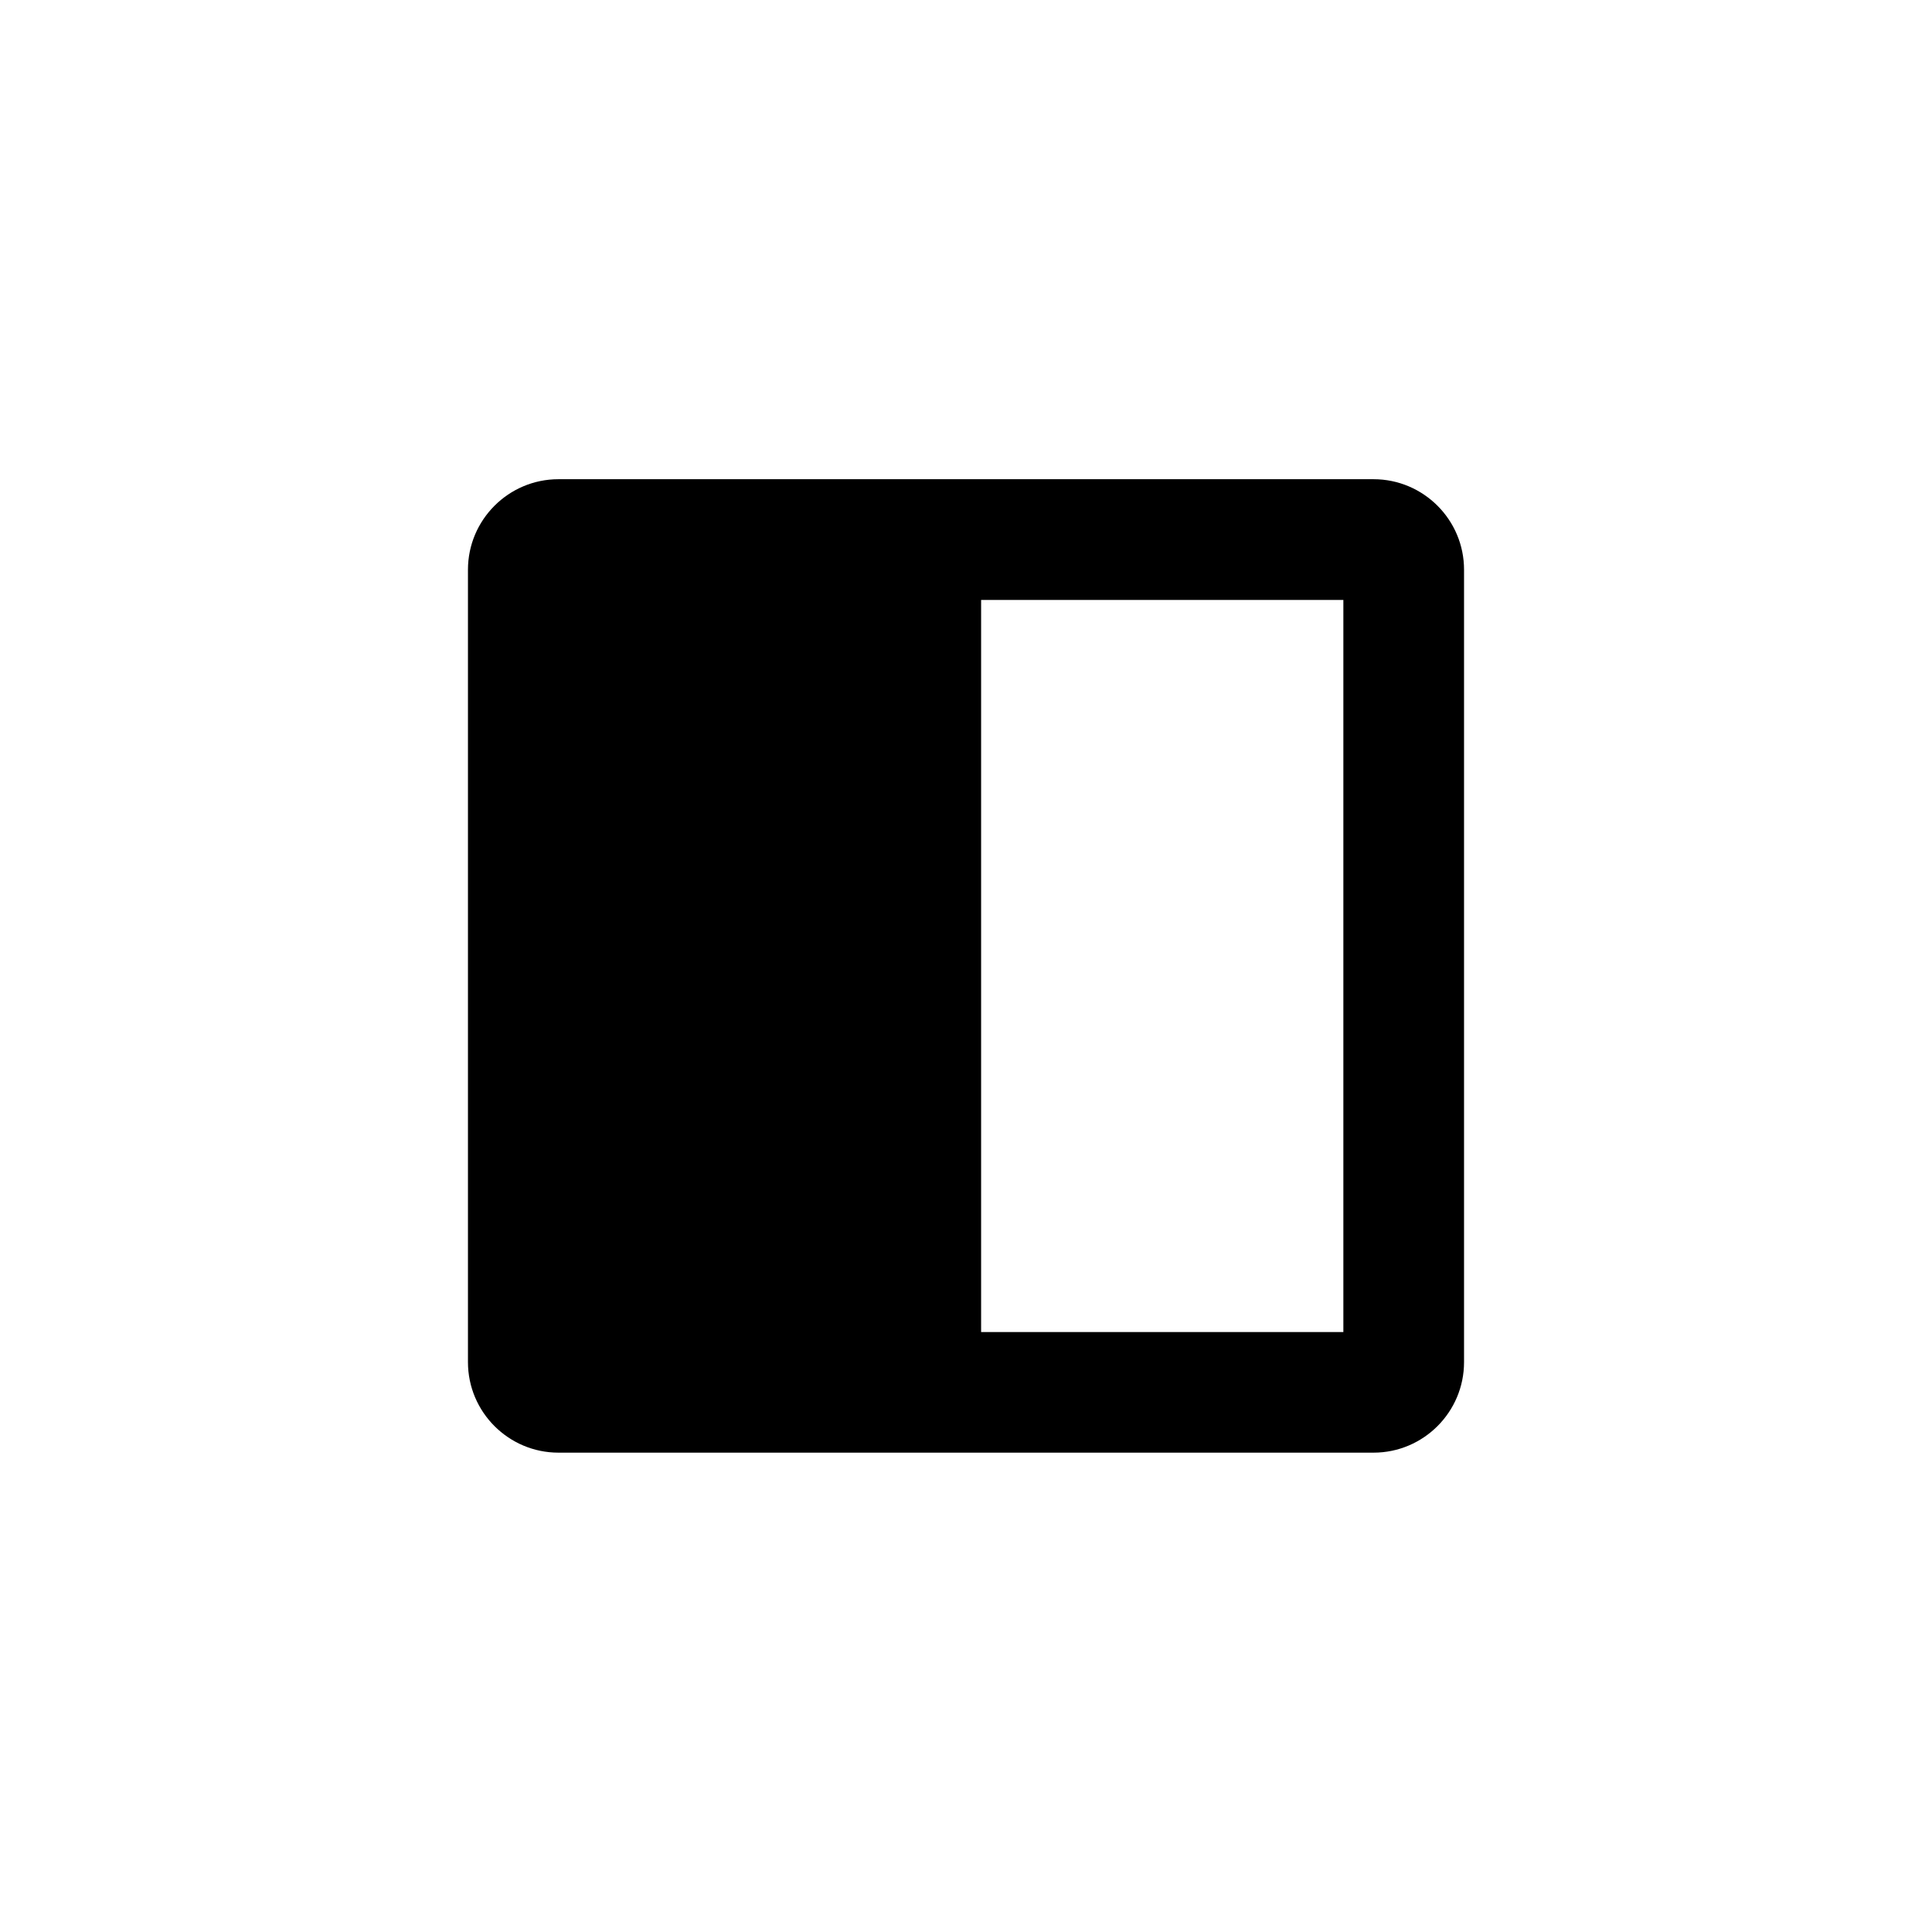
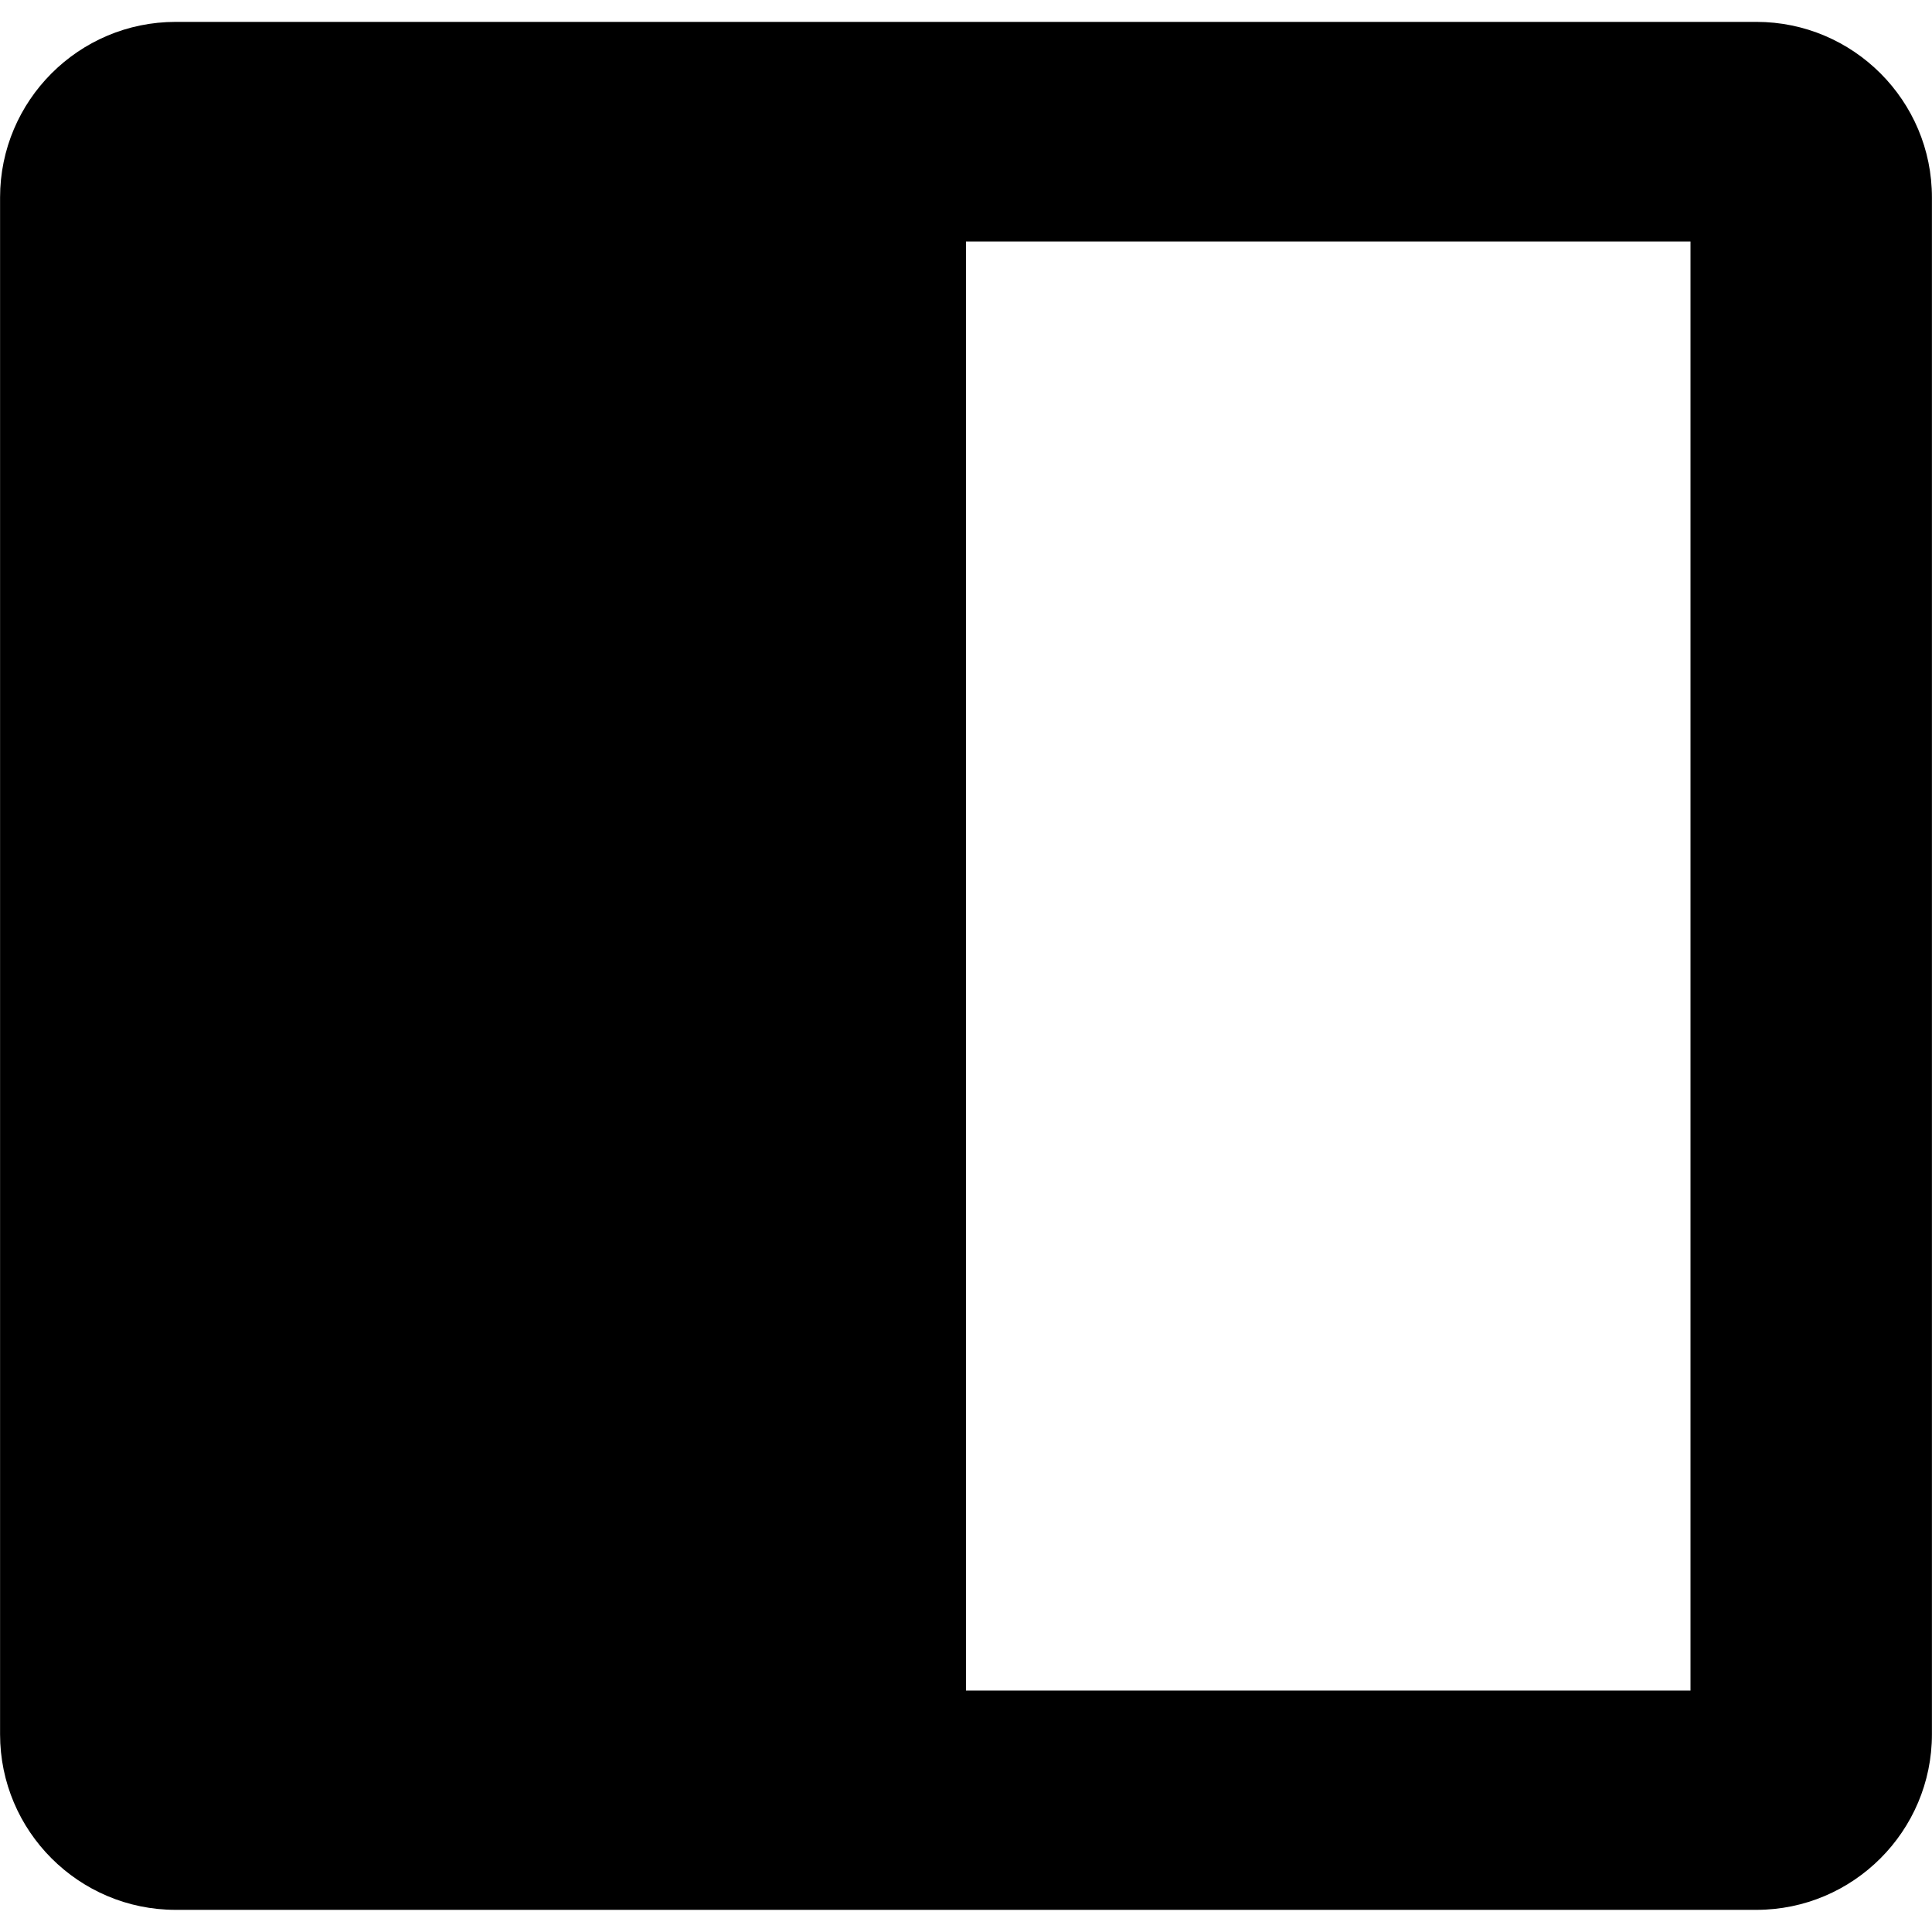
- <svg xmlns="http://www.w3.org/2000/svg" version="1.1" x="0px" y="0px" viewBox="0 0 28 28" style="enable-background:new 0 0 28 28;" xml:space="preserve">
-   <g id="product-menu-open">
-     <path d="M19.906,6.945H8.094c-0.724,0-1.312,0.589-1.312,1.312v11.484c0,0.724,0.589,1.312,1.312,1.312h11.812   c0.724,0,1.312-0.589,1.312-1.312V8.258C21.219,7.534,20.63,6.945,19.906,6.945z M19.469,19.305h-5.25V8.695h5.25V19.305z" />
-   </g>
-   <g id="Layer_1">
+ <svg xmlns="http://www.w3.org/2000/svg" version="1.1" width="512" height="512" viewBox="0 0 512 512">
+   <g id="icomoon-ignore">
</g>
+   <path fill="rgb(0, 0, 0)" d="M465.452 5.8h-418.905c-25.677 0-46.529 20.889-46.529 46.529v407.272c0 25.676 20.889 46.529 46.529 46.529h418.905c25.676 0 46.529-20.889 46.529-46.529v-407.238c0.036-25.677-20.853-46.565-46.529-46.565v0zM448 448h-192v-384h192v384z" />
</svg>
